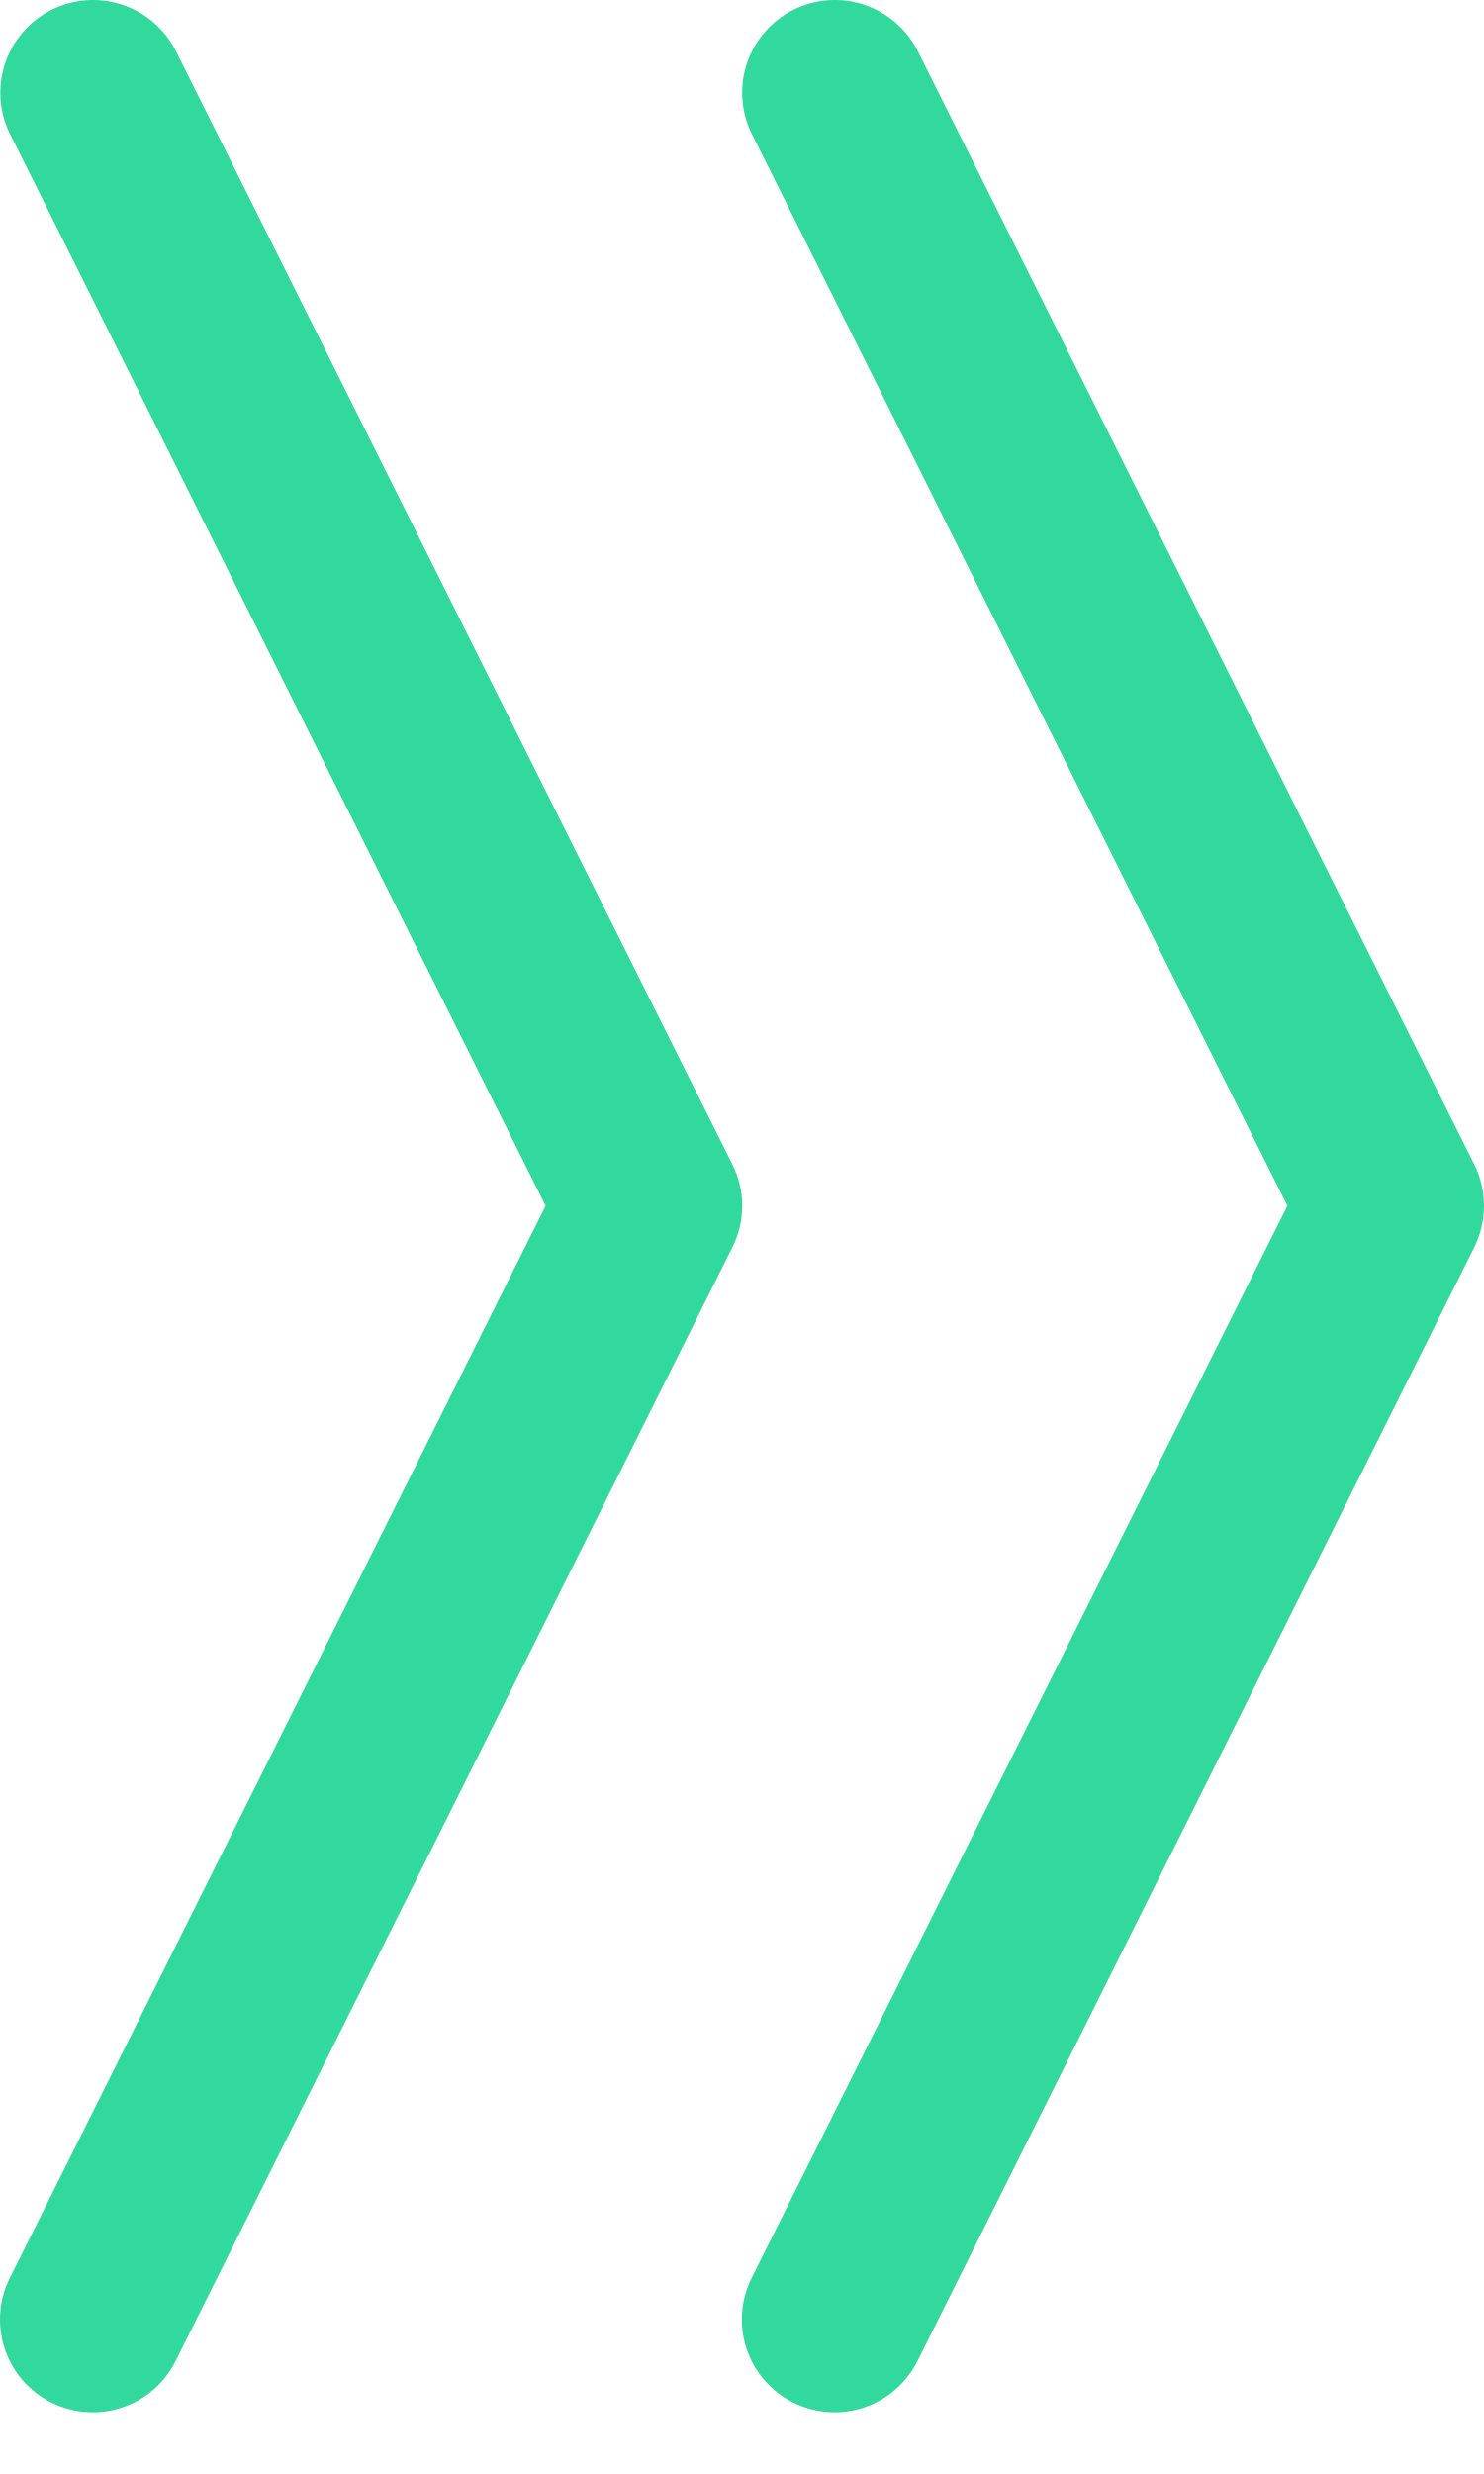
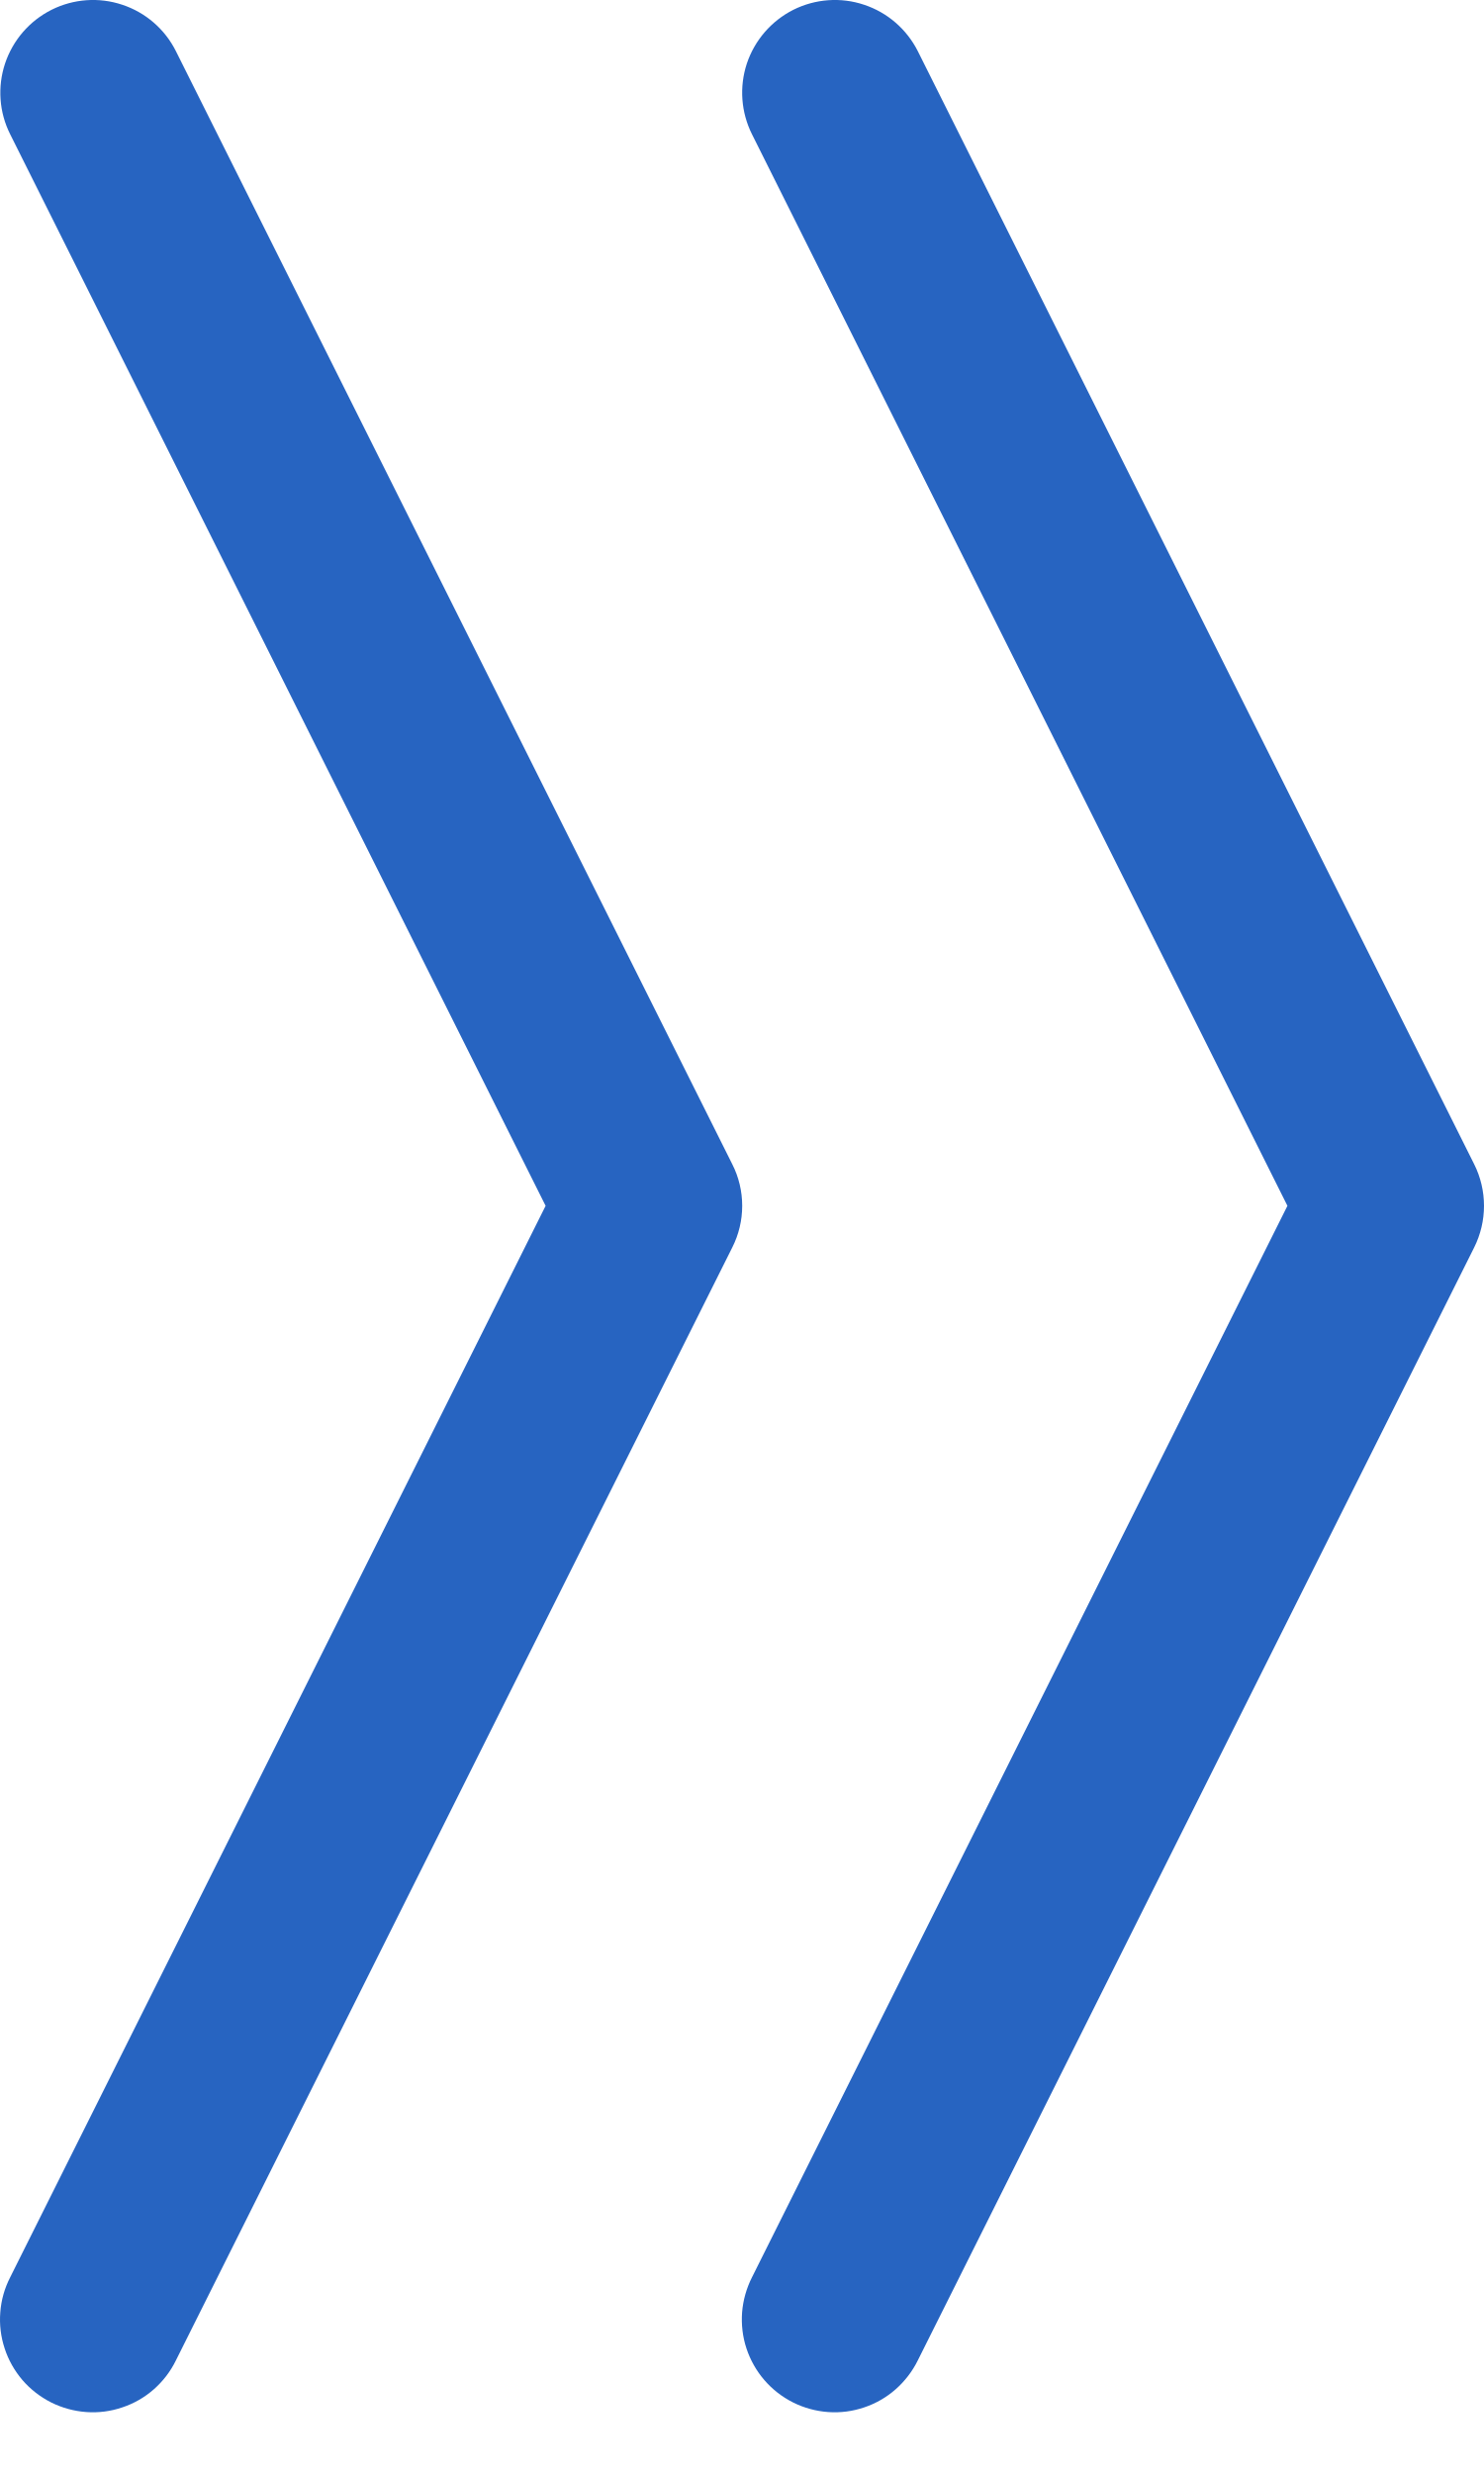
<svg xmlns="http://www.w3.org/2000/svg" width="15" height="25" viewBox="0 0 15 25" fill="none">
-   <path fill-rule="evenodd" clip-rule="evenodd" d="M0.521 0.099C0.743 -0.012 1 -0.031 1.236 0.048C1.472 0.126 1.667 0.295 1.778 0.517L7.402 11.765C7.468 11.895 7.502 12.039 7.502 12.185C7.502 12.331 7.468 12.474 7.402 12.605L1.778 23.852C1.724 23.963 1.648 24.062 1.555 24.144C1.462 24.226 1.354 24.288 1.236 24.327C1.119 24.367 0.995 24.383 0.872 24.374C0.748 24.365 0.628 24.332 0.517 24.277C0.407 24.221 0.308 24.145 0.227 24.051C0.147 23.957 0.085 23.849 0.047 23.731C0.008 23.613 -0.007 23.489 0.003 23.366C0.012 23.243 0.046 23.123 0.103 23.012L5.515 12.185L0.103 1.357C-0.009 1.135 -0.027 0.878 0.051 0.642C0.13 0.406 0.298 0.211 0.521 0.099Z" fill="#31D99C" />
-   <path fill-rule="evenodd" clip-rule="evenodd" d="M8.019 0.099C8.241 -0.012 8.499 -0.031 8.734 0.048C8.97 0.126 9.165 0.295 9.277 0.517L14.901 11.765C14.966 11.895 15 12.039 15 12.185C15 12.331 14.966 12.474 14.901 12.605L9.277 23.852C9.222 23.963 9.146 24.062 9.053 24.144C8.96 24.226 8.852 24.288 8.735 24.327C8.617 24.367 8.494 24.383 8.37 24.374C8.247 24.365 8.126 24.332 8.016 24.277C7.905 24.221 7.807 24.145 7.726 24.051C7.645 23.957 7.584 23.849 7.545 23.731C7.506 23.613 7.492 23.489 7.501 23.366C7.511 23.243 7.545 23.123 7.601 23.012L13.013 12.185L7.601 1.357C7.49 1.135 7.471 0.878 7.549 0.642C7.628 0.406 7.797 0.211 8.019 0.099Z" fill="#31D99C" />
+   <path fill-rule="evenodd" clip-rule="evenodd" d="M0.521 0.099C0.743 -0.012 1 -0.031 1.236 0.048C1.472 0.126 1.667 0.295 1.778 0.517L7.402 11.765C7.468 11.895 7.502 12.039 7.502 12.185C7.502 12.331 7.468 12.474 7.402 12.605L1.778 23.852C1.724 23.963 1.648 24.062 1.555 24.144C1.462 24.226 1.354 24.288 1.236 24.327C1.119 24.367 0.995 24.383 0.872 24.374C0.748 24.365 0.628 24.332 0.517 24.277C0.407 24.221 0.308 24.145 0.227 24.051C0.147 23.957 0.085 23.849 0.047 23.731C0.008 23.613 -0.007 23.489 0.003 23.366C0.012 23.243 0.046 23.123 0.103 23.012L5.515 12.185L0.103 1.357C-0.009 1.135 -0.027 0.878 0.051 0.642C0.13 0.406 0.298 0.211 0.521 0.099Z" fill="#2764c1" />
+   <path fill-rule="evenodd" clip-rule="evenodd" d="M8.019 0.099C8.241 -0.012 8.499 -0.031 8.734 0.048C8.97 0.126 9.165 0.295 9.277 0.517L14.901 11.765C14.966 11.895 15 12.039 15 12.185C15 12.331 14.966 12.474 14.901 12.605L9.277 23.852C9.222 23.963 9.146 24.062 9.053 24.144C8.96 24.226 8.852 24.288 8.735 24.327C8.617 24.367 8.494 24.383 8.37 24.374C8.247 24.365 8.126 24.332 8.016 24.277C7.905 24.221 7.807 24.145 7.726 24.051C7.645 23.957 7.584 23.849 7.545 23.731C7.506 23.613 7.492 23.489 7.501 23.366C7.511 23.243 7.545 23.123 7.601 23.012L13.013 12.185L7.601 1.357C7.49 1.135 7.471 0.878 7.549 0.642C7.628 0.406 7.797 0.211 8.019 0.099Z" fill="#2764c1" />
</svg>
